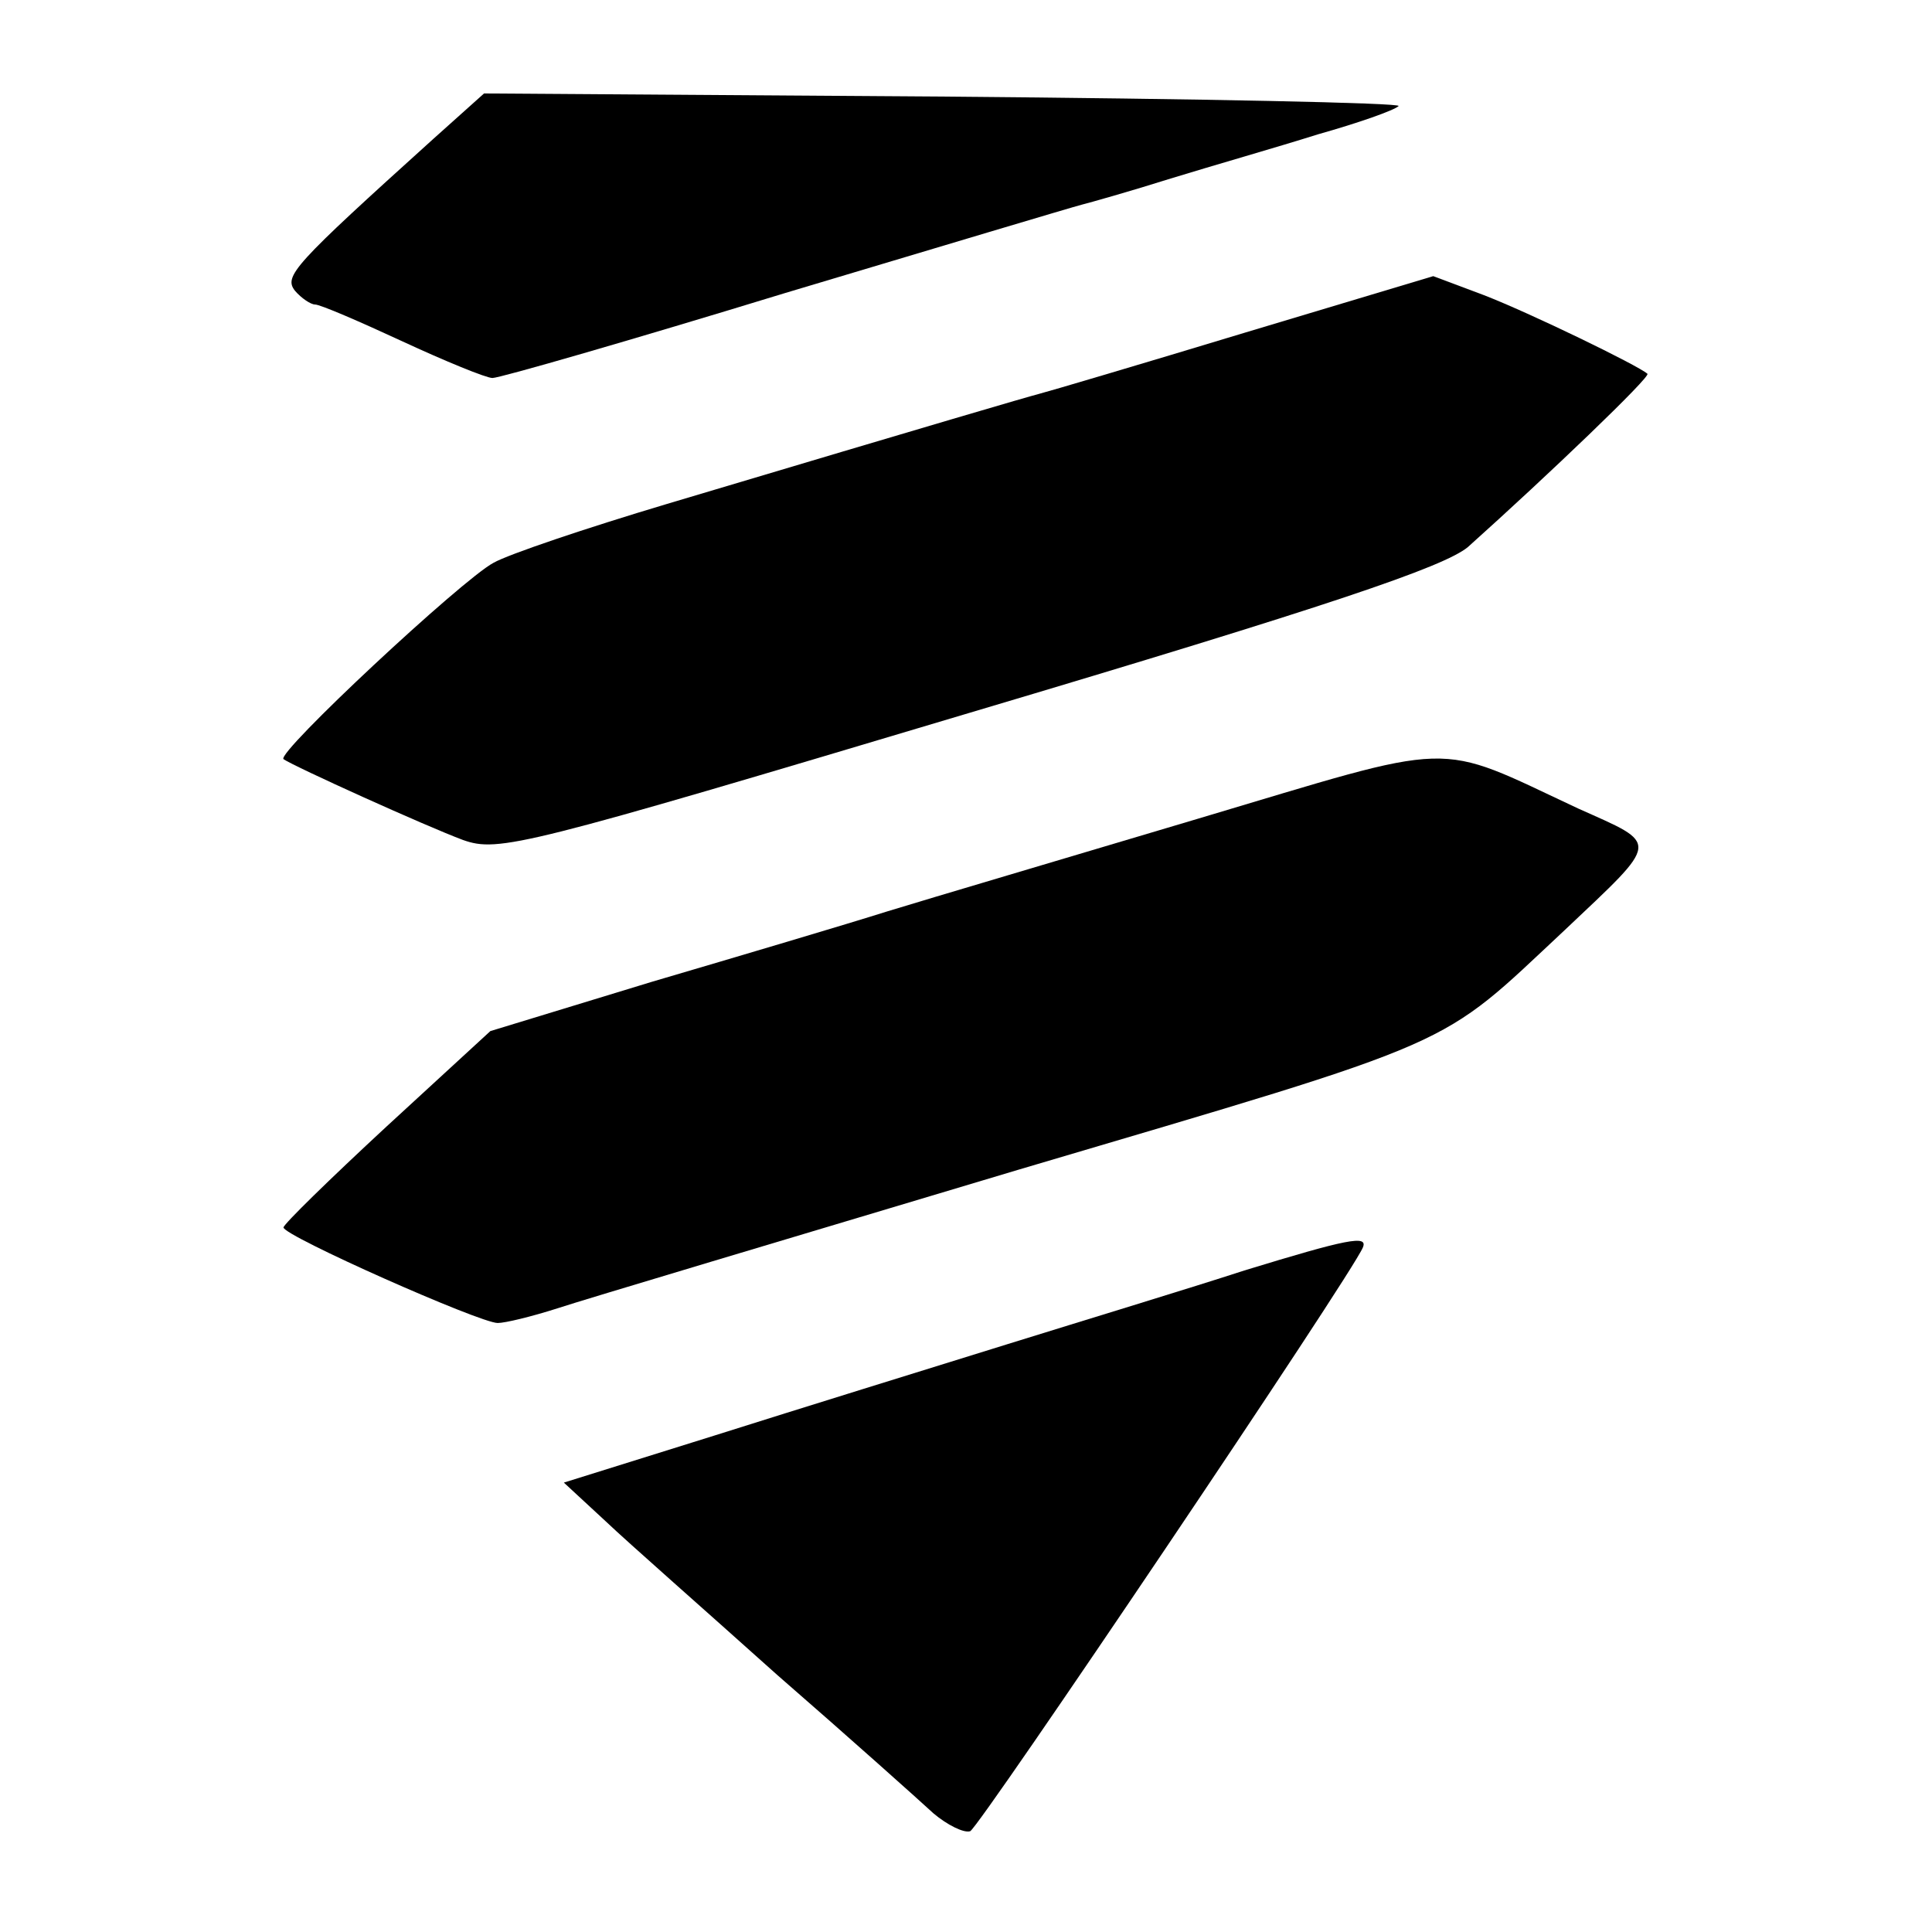
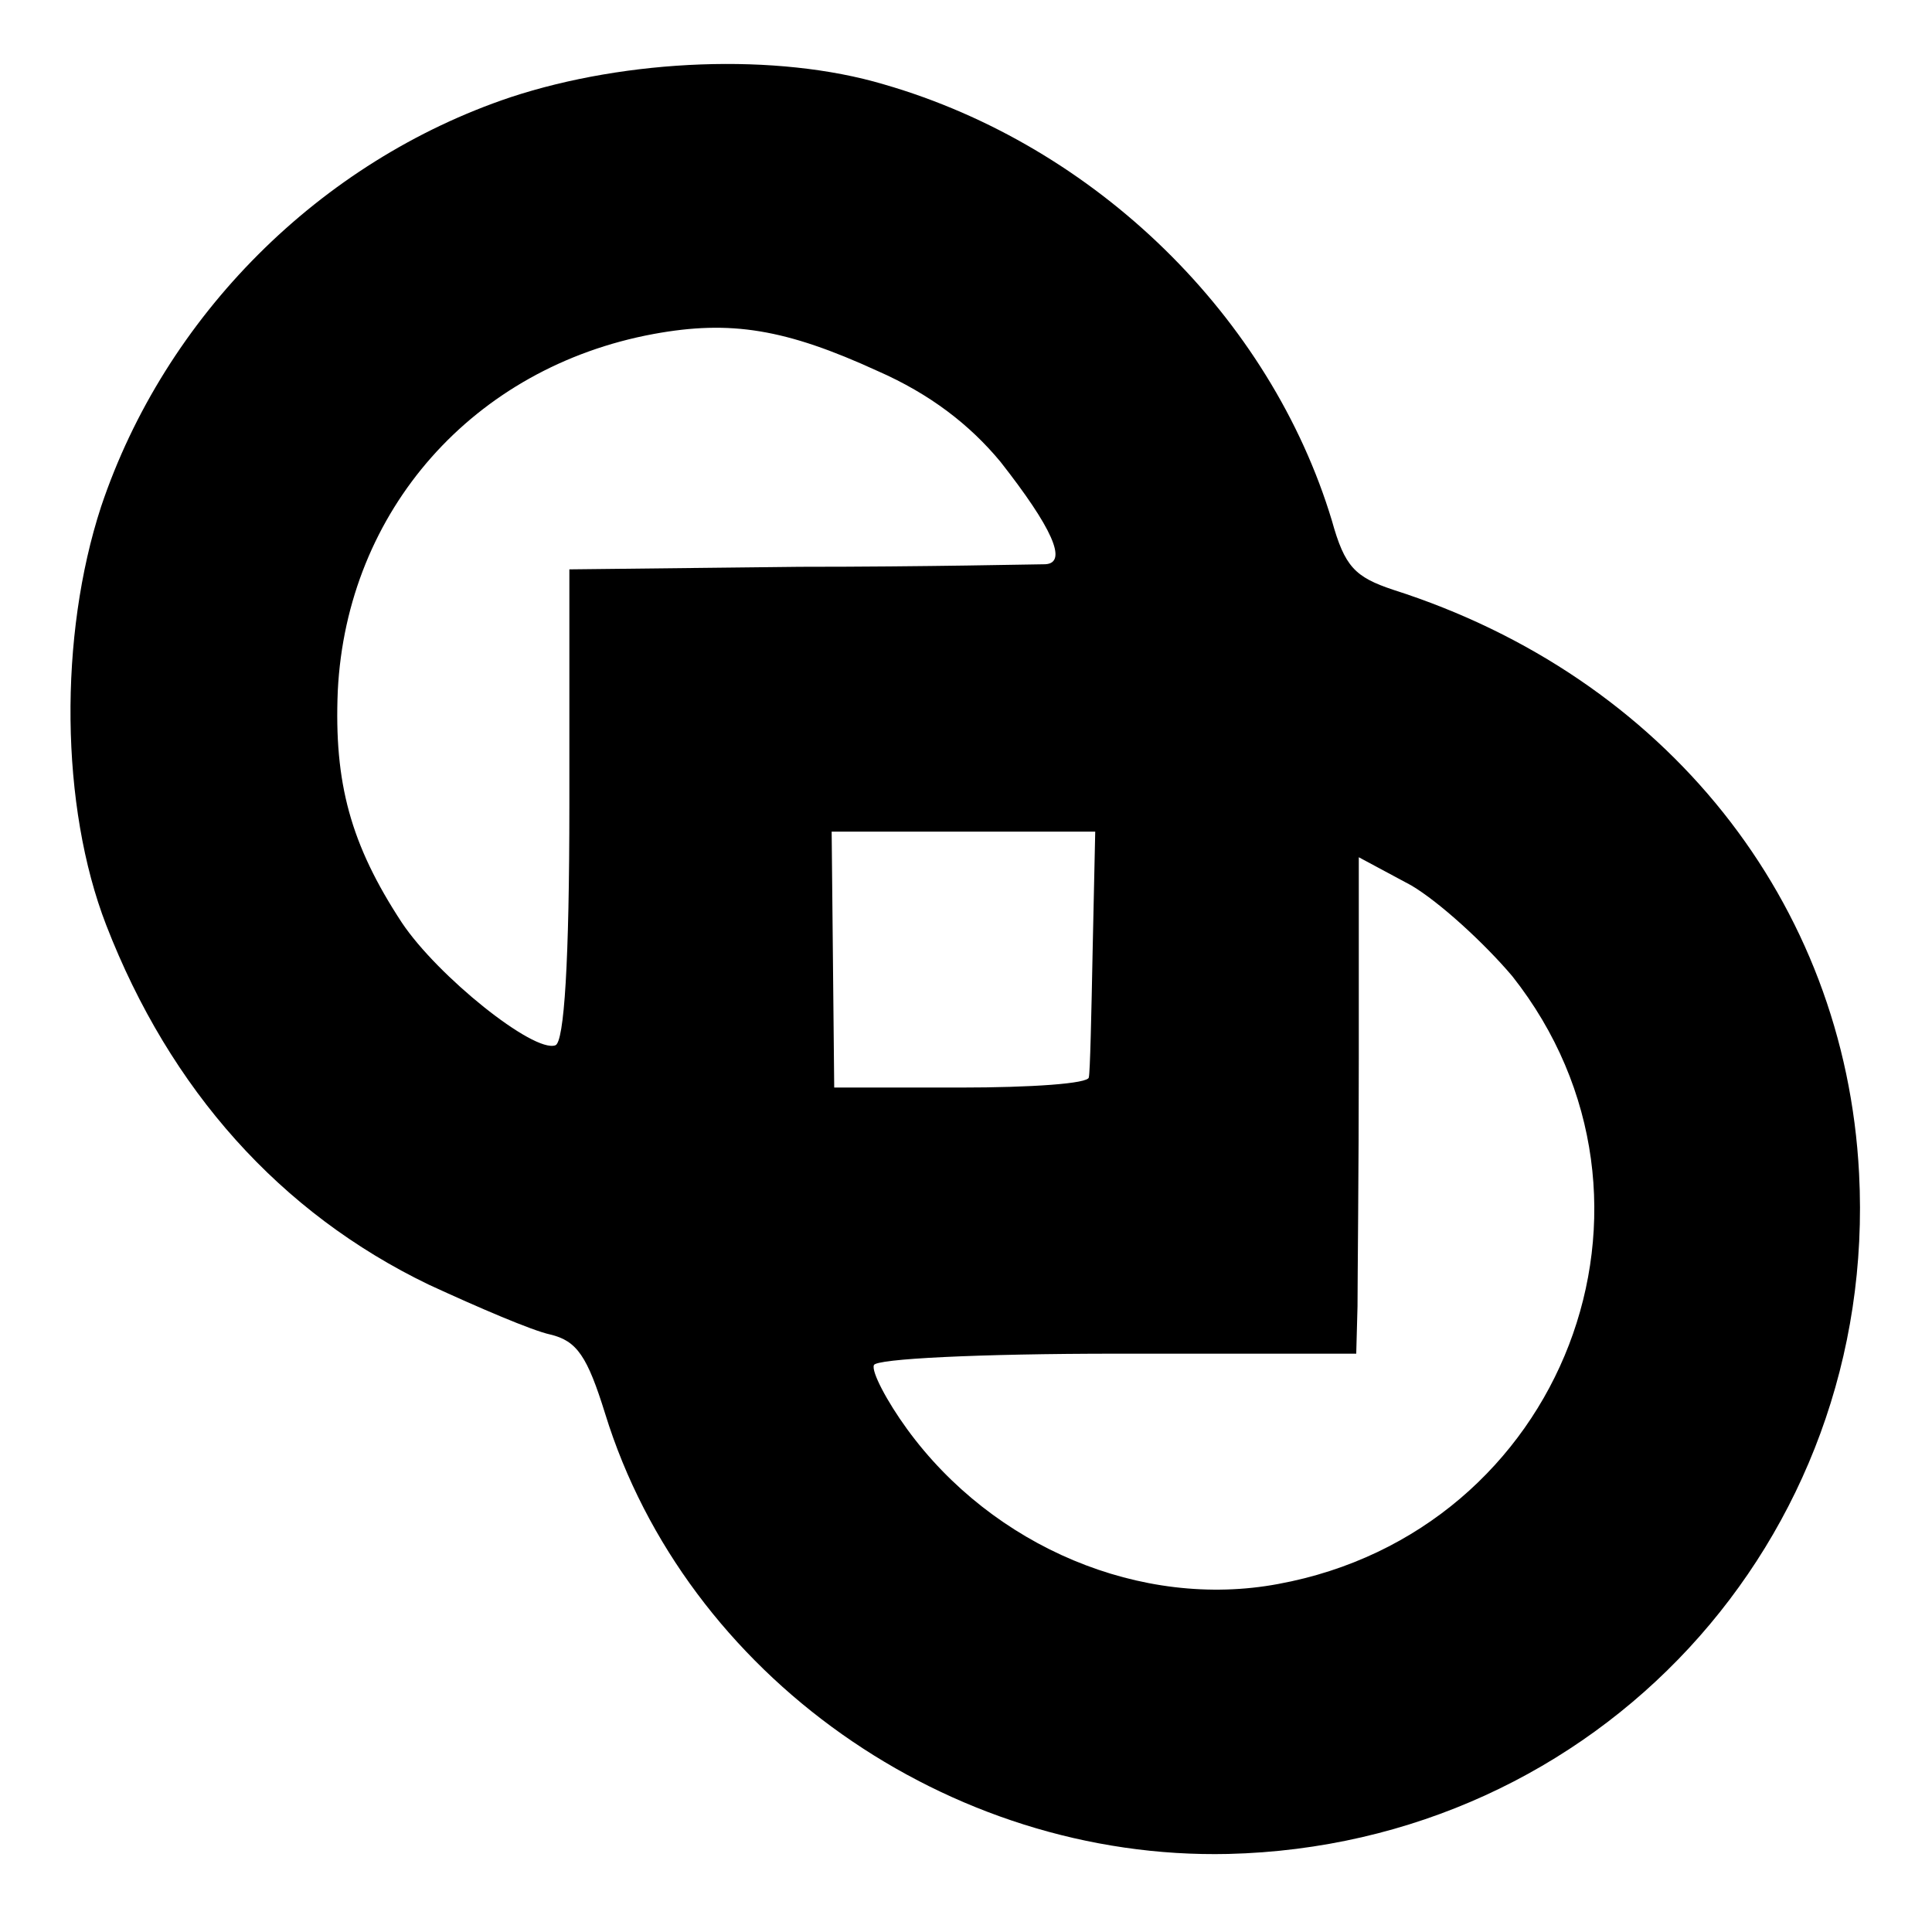
- <svg xmlns="http://www.w3.org/2000/svg" version="1.0" width="184pt" height="184pt" viewBox="0 0 184 184" preserveAspectRatio="xMidYMid meet">
-   <g transform="translate(0,184) scale(0.1,-0.1)" fill="#000000" stroke="none">
-     <path d="M413 1708 c-134 -121 -143 -131 -132 -145 6 -7 15 -13 19 -13 5 0 42 -16 83 -35 41 -19 80 -35 86 -35 7 0 132 36 279 81 147 44 274 82 282 84 8 2 47 13 85 25 39 12 102 30 140 42 39 11 73 23 77 27 4 3 -191 7 -432 9 l-439 3 -48 -43z" />
-     <path d="M1185 1523 c-99 -30 -187 -56 -195 -58 -15 -4 -87 -25 -355 -105 -77 -23 -151 -48 -165 -56 -30 -16 -207 -181 -200 -187 10 -7 136 -64 171 -77 34 -12 57 -6 482 121 343 102 452 139 475 158 77 69 174 162 171 165 -9 8 -112 58 -156 75 l-48 18 -180 -54z" />
-     <path d="M1140 1060 c-124 -37 -256 -76 -295 -88 -38 -12 -139 -42 -224 -67 l-154 -47 -99 -91 c-54 -50 -98 -93 -98 -96 0 -8 187 -91 204 -91 7 0 32 6 57 14 24 8 222 67 439 132 426 126 398 114 520 228 92 87 91 81 13 116 -139 65 -111 65 -363 -10z" />
-     <path d="M1185 630 c-49 -16 -151 -47 -225 -70 -74 -23 -200 -62 -279 -87 l-144 -45 40 -37 c21 -20 95 -85 163 -146 69 -60 136 -120 149 -132 13 -11 29 -19 35 -17 9 4 364 531 374 556 5 12 -15 8 -113 -22z" />
+ <svg xmlns="http://www.w3.org/2000/svg" version="1.0" width="151pt" height="151pt" viewBox="0 0 151 151" preserveAspectRatio="xMidYMid meet">
+   <g transform="translate(0,151) scale(0.1,-0.1)" fill="#000000" stroke="none">
+     <path d="M399 1434 c-149 -50 -270 -171 -320 -320 -33 -101 -32 -234 4 -327 50 -129 136 -225 252 -281 39 -18 81 -36 95 -39 21 -5 29 -17 43 -62 63 -204 268 -349 487 -344 288 7 508 245 493 532 -11 212 -151 388 -364 456 -30 10 -38 18 -48 54 -48 159 -184 293 -350 341 -84 25 -201 20 -292 -10z m287 -214 c41 -18 72 -42 96 -71 40 -51 53 -79 35 -80 -7 0 -93 -2 -192 -2 l-180 -2 0 -184 c0 -122 -4 -186 -11 -188 -17 -6 -92 54 -120 96 -40 61 -53 109 -50 181 7 141 106 253 247 279 60 11 103 4 175 -29z m168 -452 c-1 -51 -2 -96 -3 -100 0 -5 -46 -8 -100 -8 l-99 0 -1 100 -1 100 103 0 103 0 -2 -92z m328 -21 c139 -176 40 -434 -183 -475 -107 -20 -223 29 -290 121 -16 22 -28 45 -26 50 1 5 82 9 190 9 l187 0 1 37 c0 20 1 107 1 194 l0 157 41 -22 c22 -13 57 -45 79 -71z" />
  </g>
</svg>
